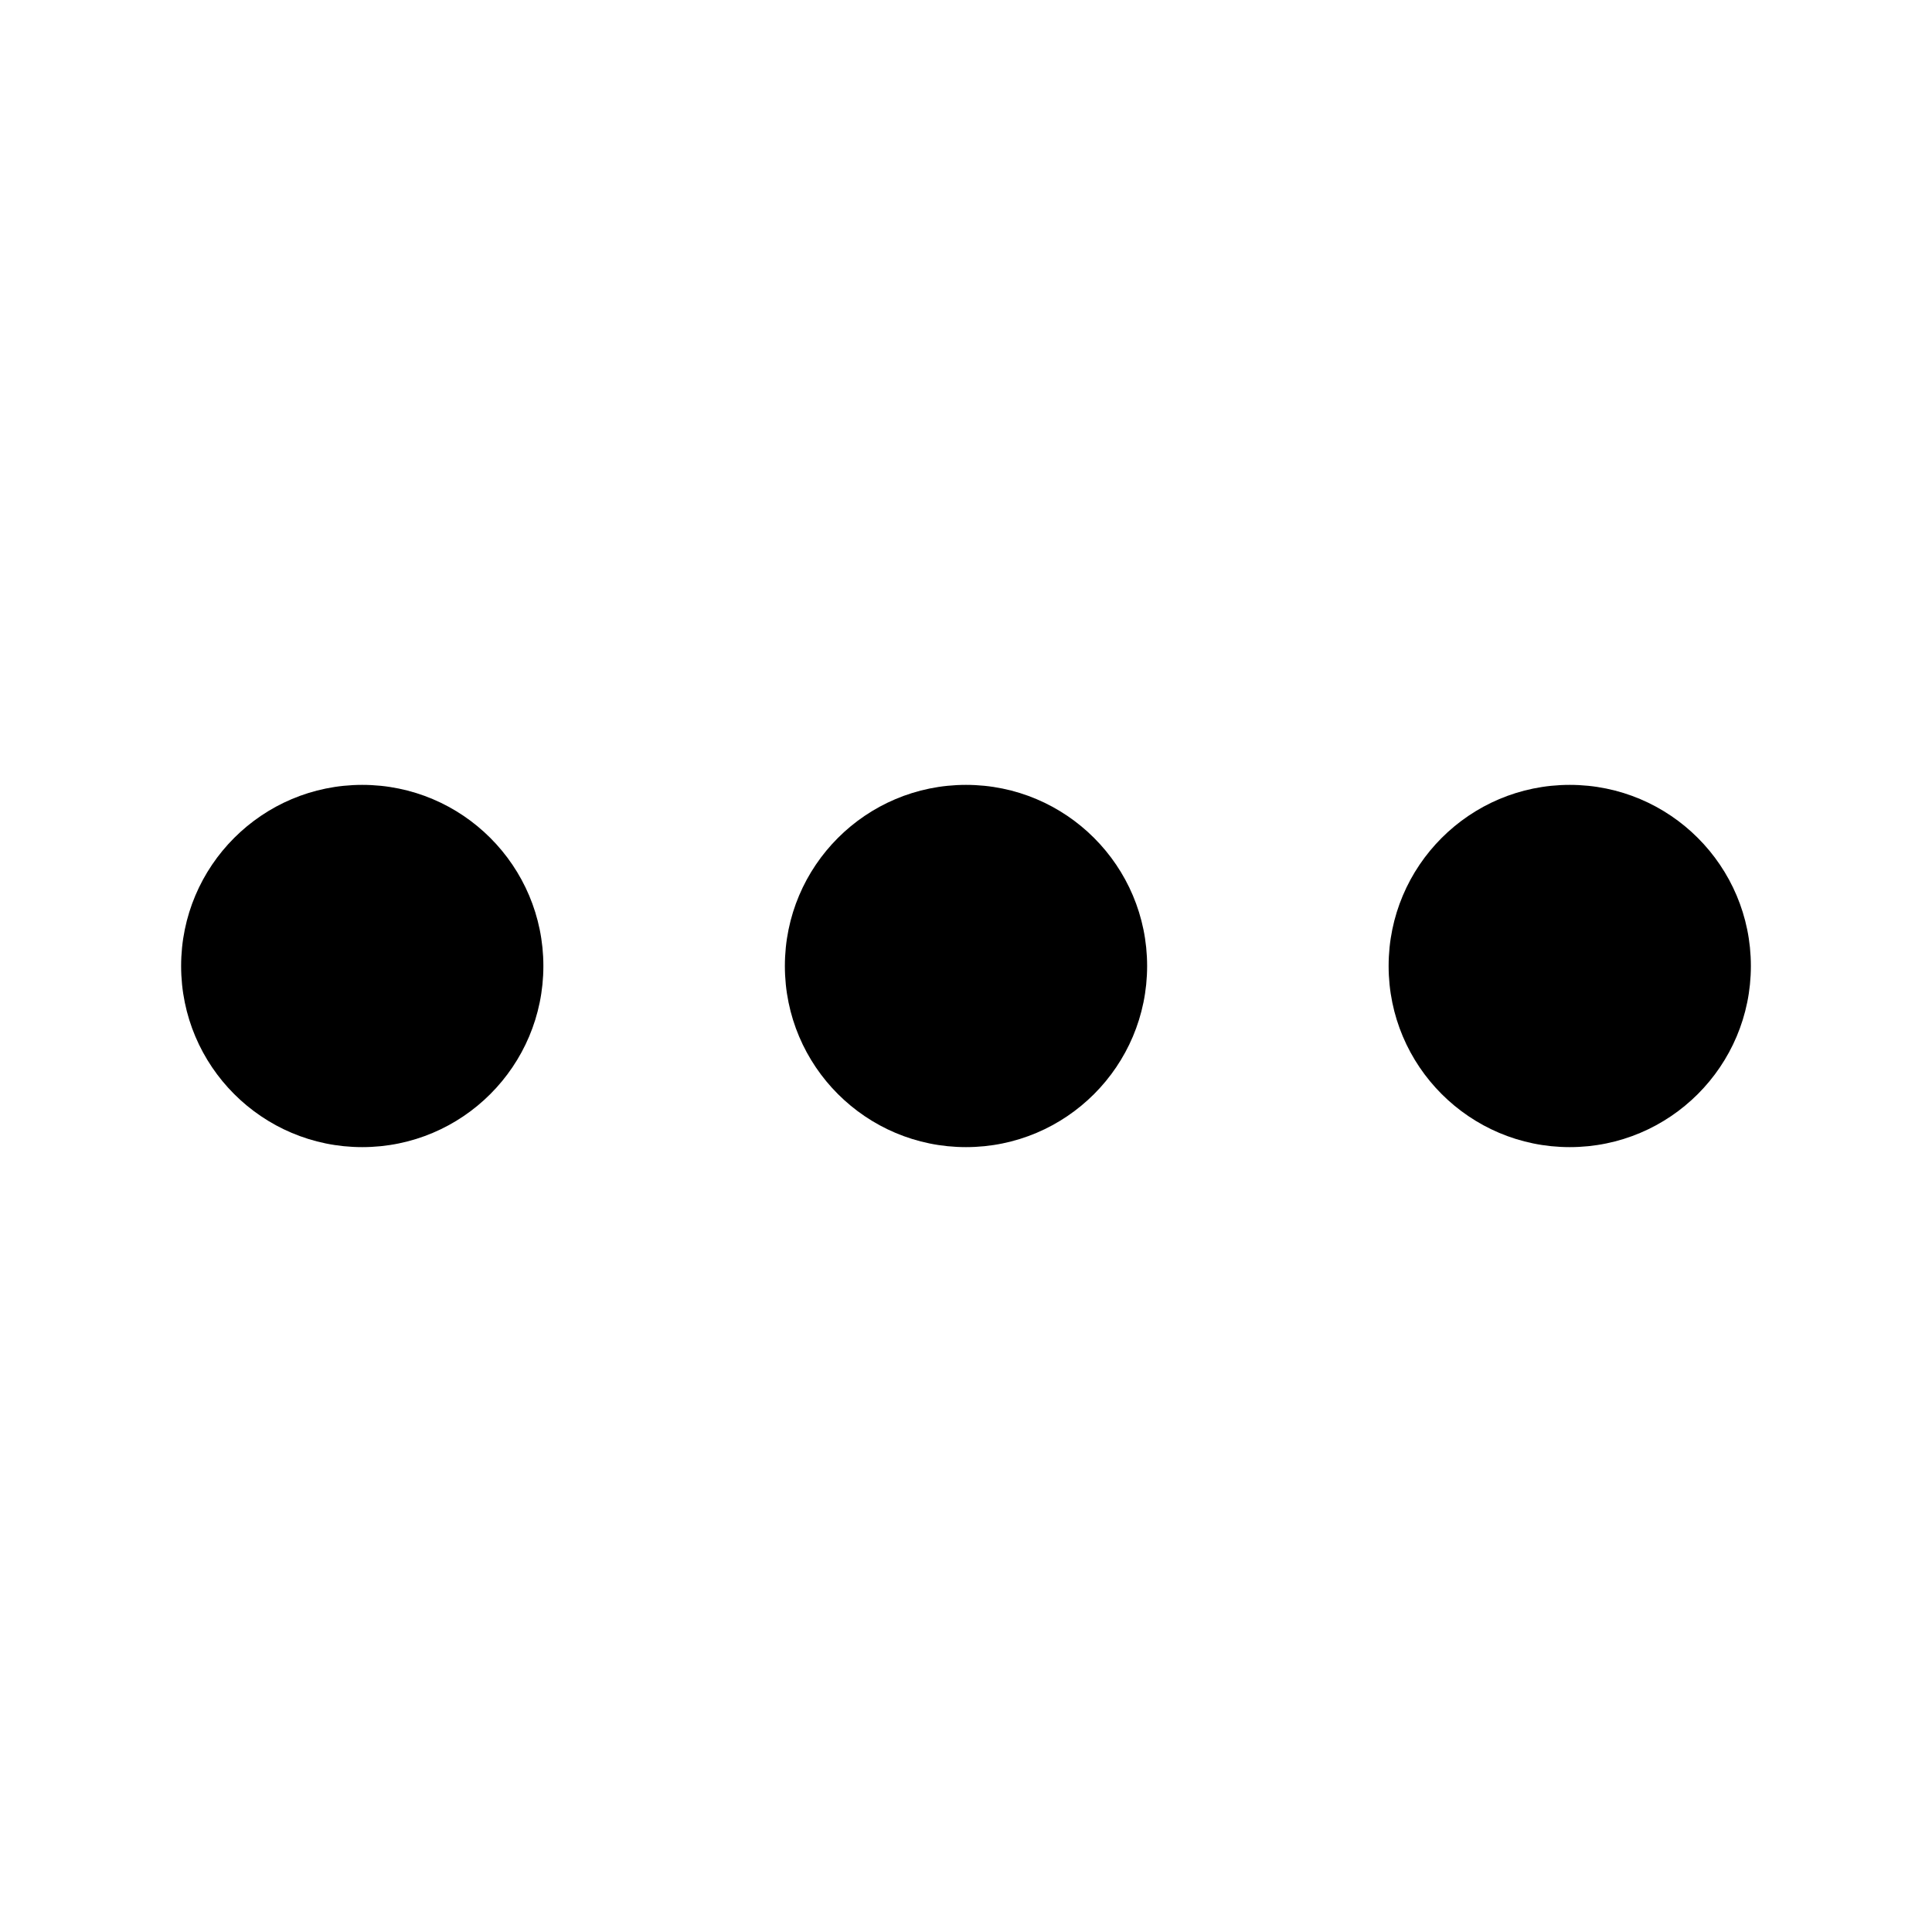
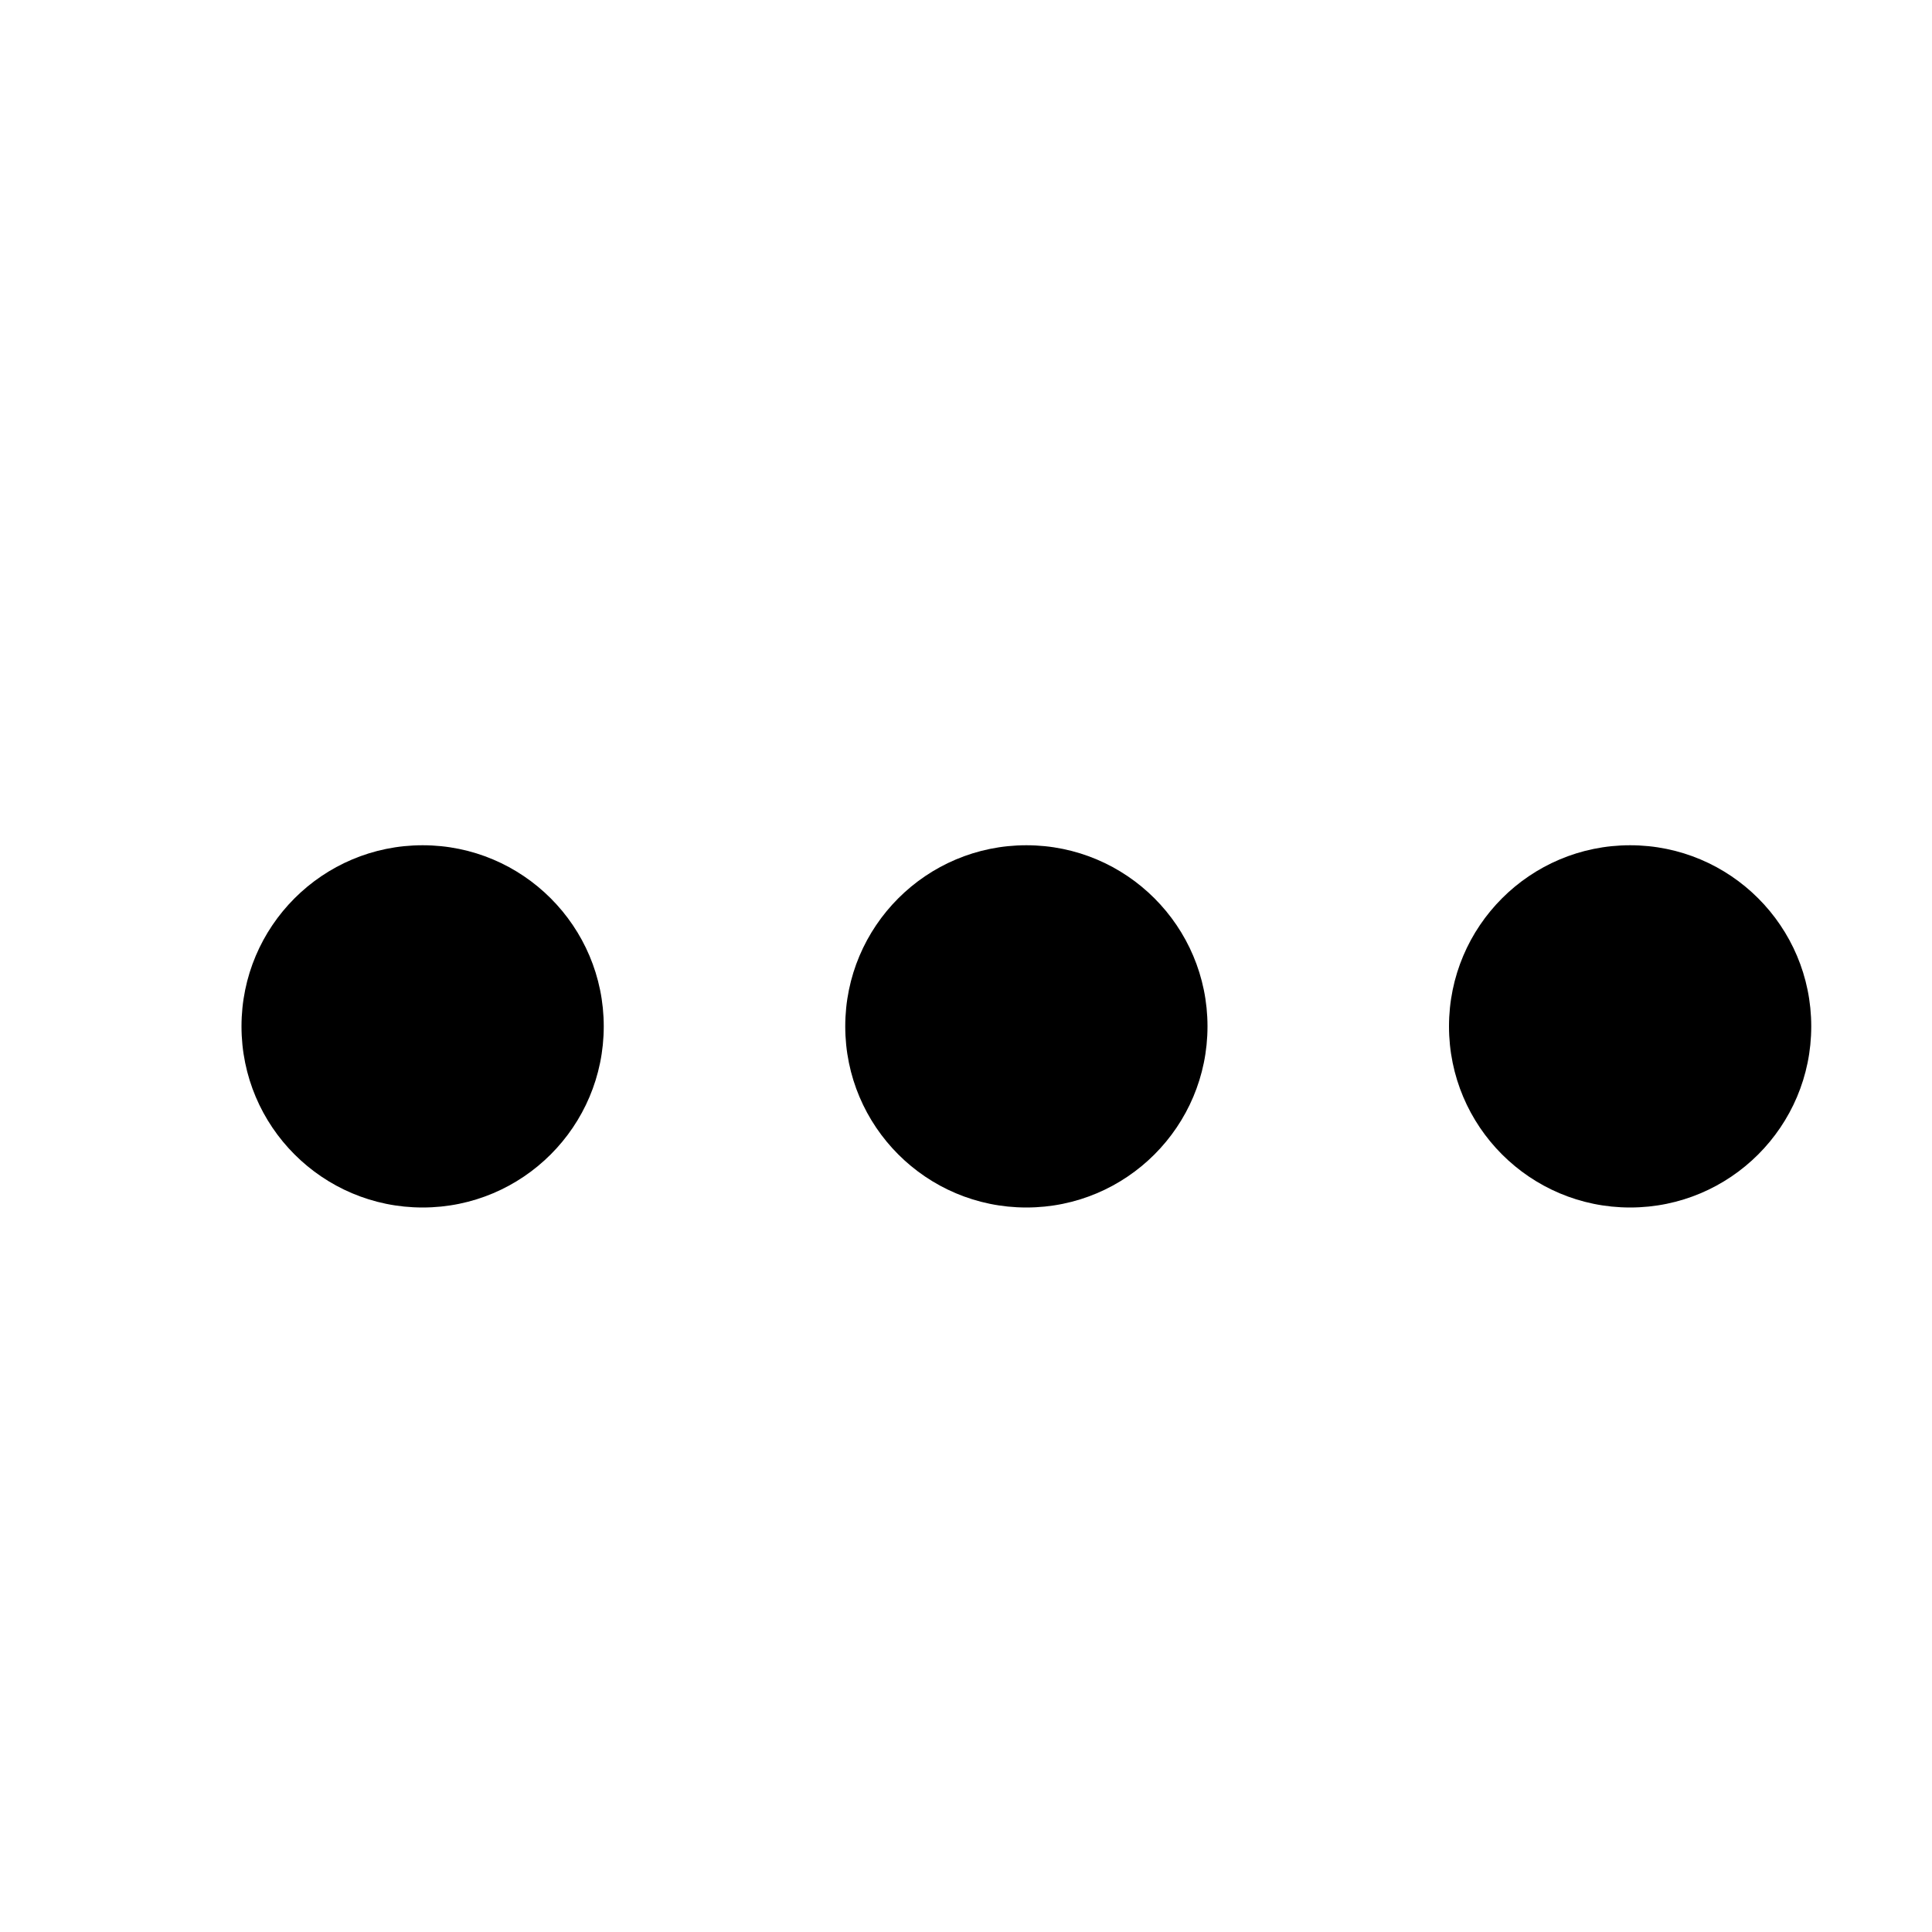
<svg xmlns="http://www.w3.org/2000/svg" width="16" height="16" viewBox="0 0 16 16">
-   <path d="M1.5 8a1.5 1.5 0 1 0 3 0 1.5 1.5 0 0 0-3 0zm5 0a1.5 1.5 0 1 0 3 0 1.5 1.5 0 0 0-3 0zm5 0a1.5 1.5 0 1 0 3 0 1.5 1.5 0 0 0-3 0z" fill-rule="evenodd" />
+   <path d="M12 8.5a1.5 1.5 0 1 0 3 0 1.5 1.5 0 0 0-3 0zm-5 0a1.5 1.5 0 1 0 3 0 1.5 1.5 0 0 0-3 0zm-5 0a1.5 1.5 0 1 0 3 0 1.5 1.5 0 0 0-3 0z" fill-rule="evenodd" />
</svg>
